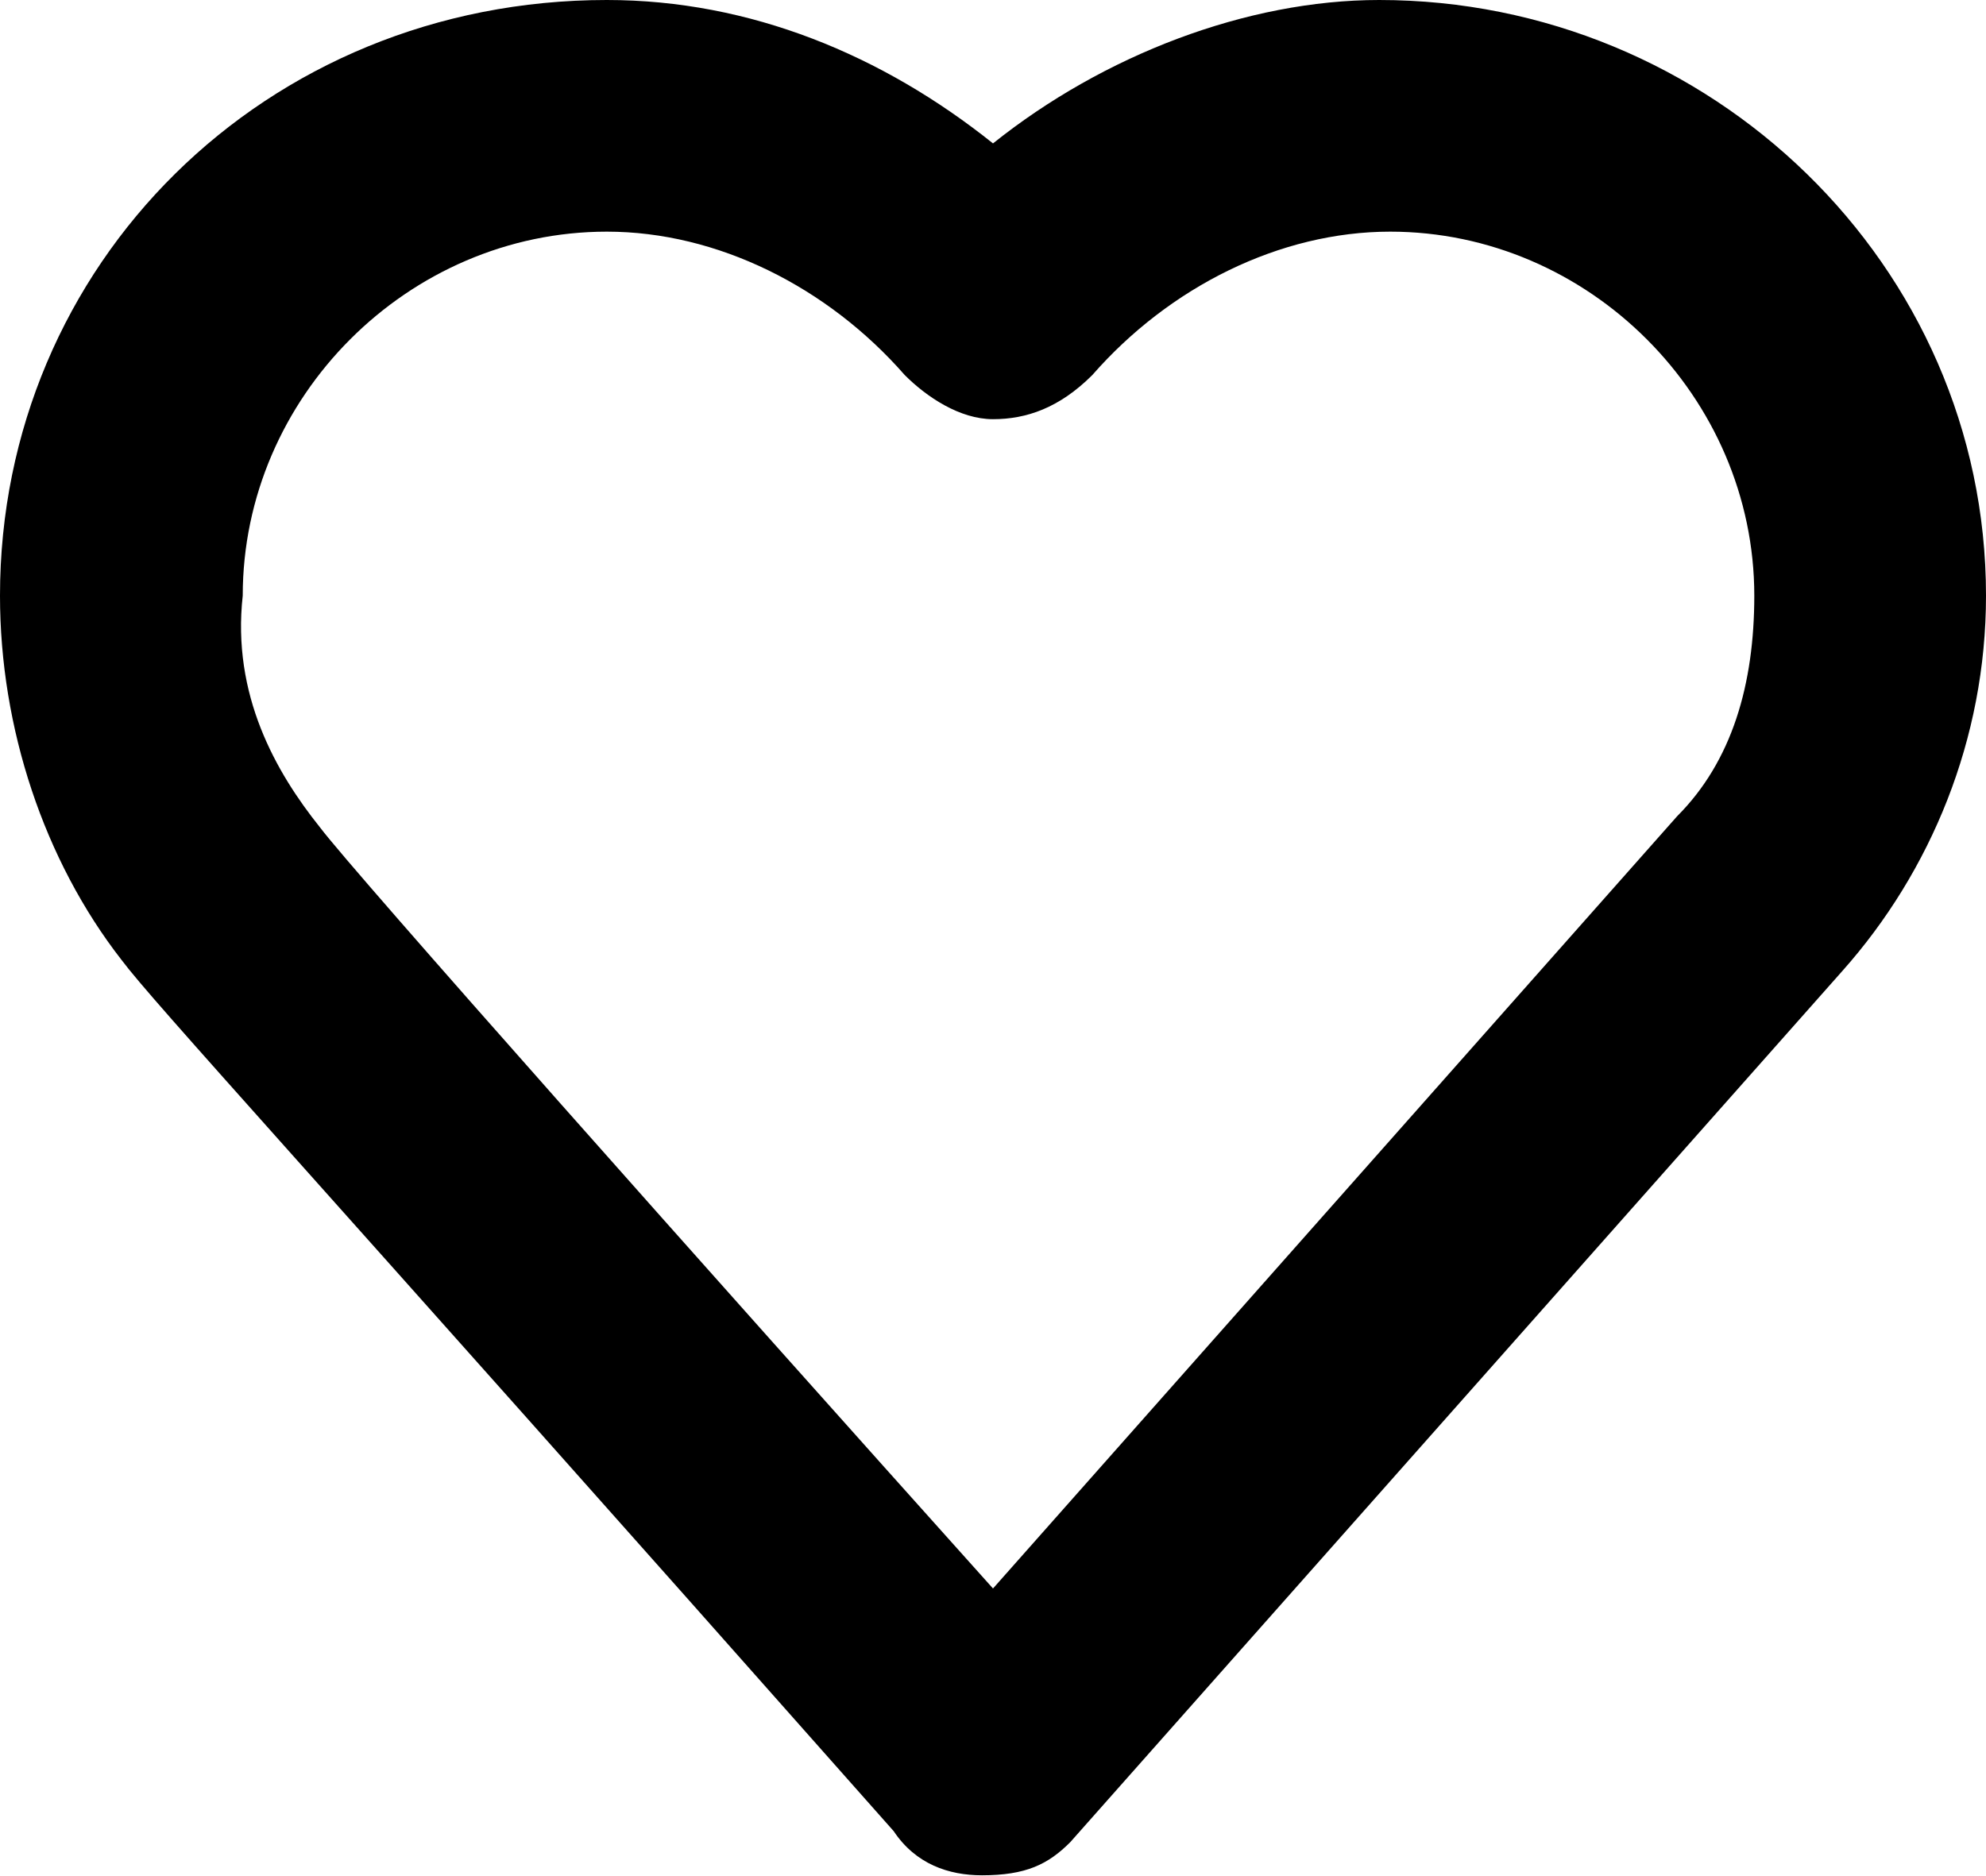
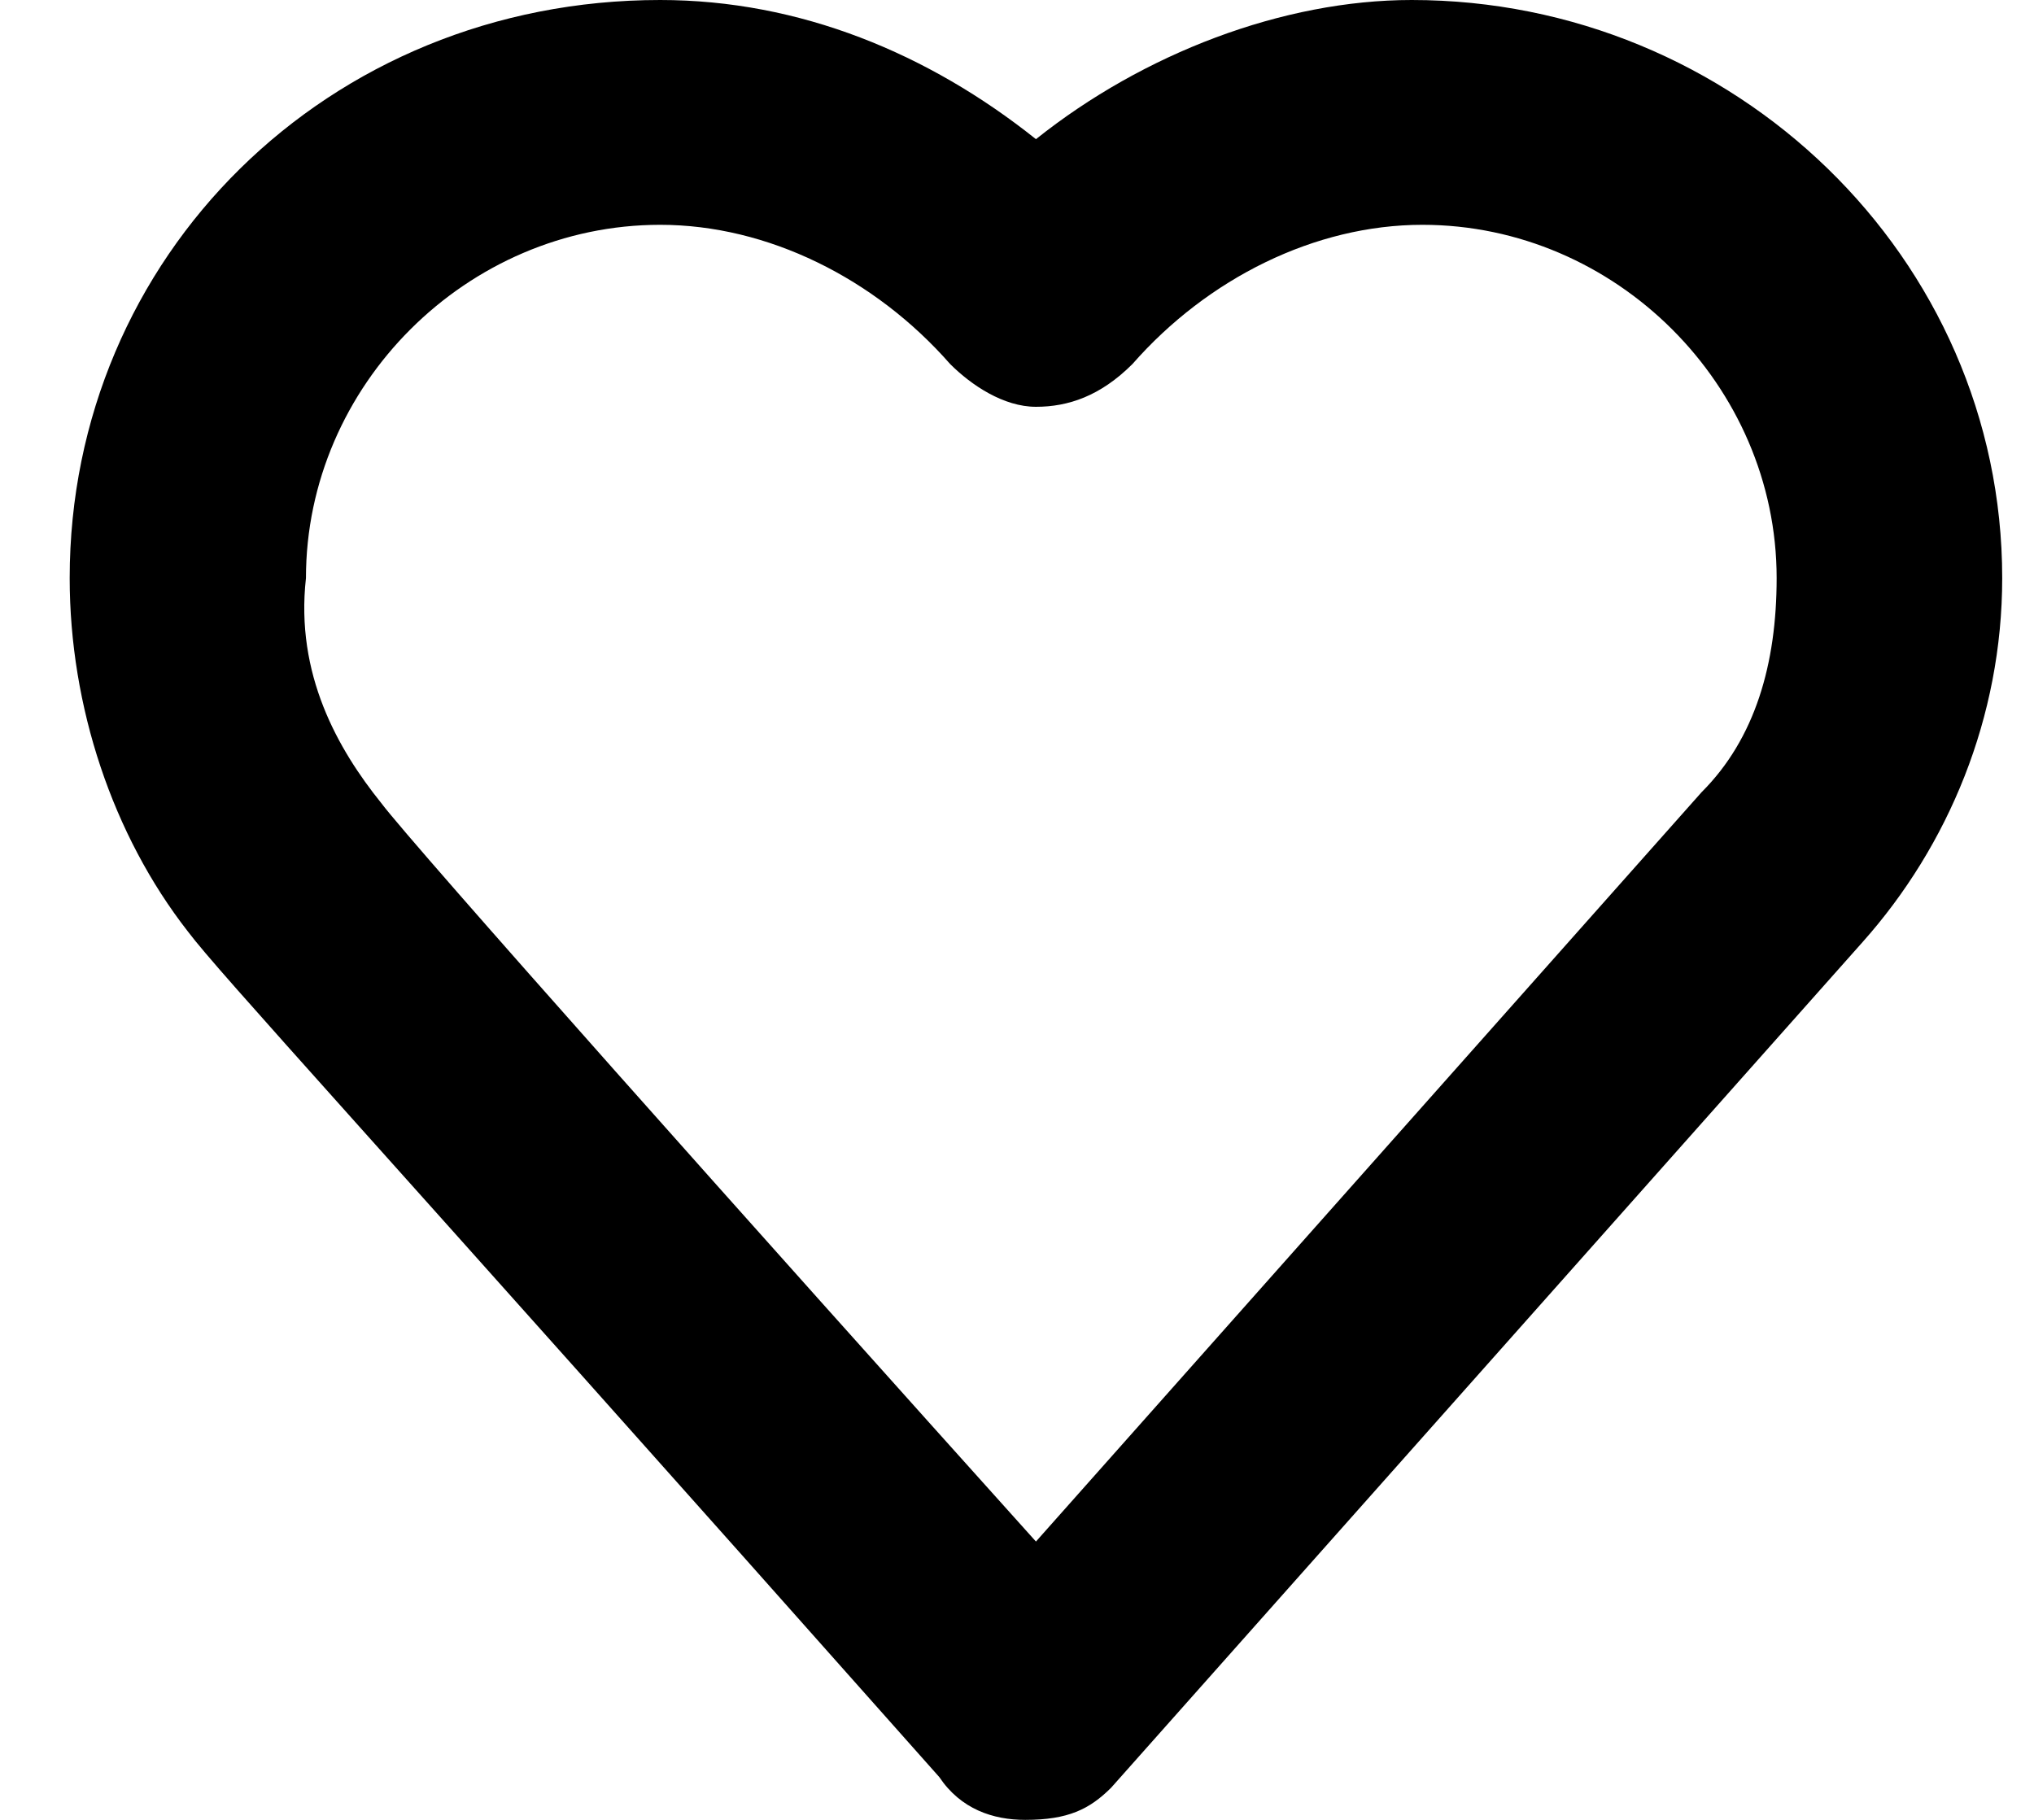
- <svg xmlns="http://www.w3.org/2000/svg" width="18" height="17" viewBox="0 0 18 17" fill="none">
-   <path d="M8.9 17C8.6 17 8.3 16.9 8.1 16.6C2.7 10.5 1.4 9.1 1.1 8.7C0.4 7.8 0 6.6 0 5.4C0 2.4 2.4 0 5.5 0C6.8 0 8 0.5 9 1.3C10 0.5 11.3 0 12.5 0C15.5 0 18 2.4 18 5.4C18 6.7 17.5 7.9 16.7 8.8L9.7 16.7C9.5 16.9 9.3 17 8.9 17ZM2.9 7.5C3.2 7.9 6.4 11.5 9 14.4L15.2 7.4C15.7 6.9 15.9 6.2 15.9 5.4C15.9 3.6 14.4 2.1 12.6 2.1C11.6 2.1 10.6 2.6 9.9 3.4C9.6 3.7 9.3 3.8 9 3.8C8.7 3.8 8.4 3.6 8.2 3.4C7.5 2.6 6.5 2.1 5.5 2.1C3.7 2.1 2.2 3.6 2.2 5.4C2.1 6.3 2.5 7 2.9 7.5C2.8 7.5 2.8 7.5 2.9 7.5Z" fill="black" />
+ <svg xmlns="http://www.w3.org/2000/svg" width="19" height="17" viewBox="0 0 19 17" fill="none">
+   <path d="M9.577 17C9.276 17 8.975 16.9 8.774 16.6C3.359 10.5 2.055 9.1 1.754 8.7C1.052 7.8 0.651 6.6 0.651 5.4C0.651 2.4 3.058 0 6.167 0C7.471 0 8.674 0.5 9.677 1.3C10.68 0.5 11.983 0 13.187 0C16.195 0 18.703 2.4 18.703 5.4C18.703 6.7 18.201 7.9 17.399 8.8L10.379 16.7C10.178 16.9 9.978 17 9.577 17ZM3.56 7.5C3.86 7.9 7.07 11.5 9.677 14.4L15.895 7.4C16.396 6.9 16.596 6.2 16.596 5.4C16.596 3.6 15.092 2.1 13.287 2.1C12.284 2.1 11.281 2.6 10.579 3.4C10.279 3.7 9.978 3.8 9.677 3.8C9.376 3.8 9.075 3.6 8.875 3.4C8.173 2.6 7.17 2.1 6.167 2.1C4.362 2.1 2.858 3.6 2.858 5.4C2.757 6.3 3.158 7 3.56 7.5C3.459 7.5 3.459 7.5 3.56 7.5Z" fill="black" />
</svg>
